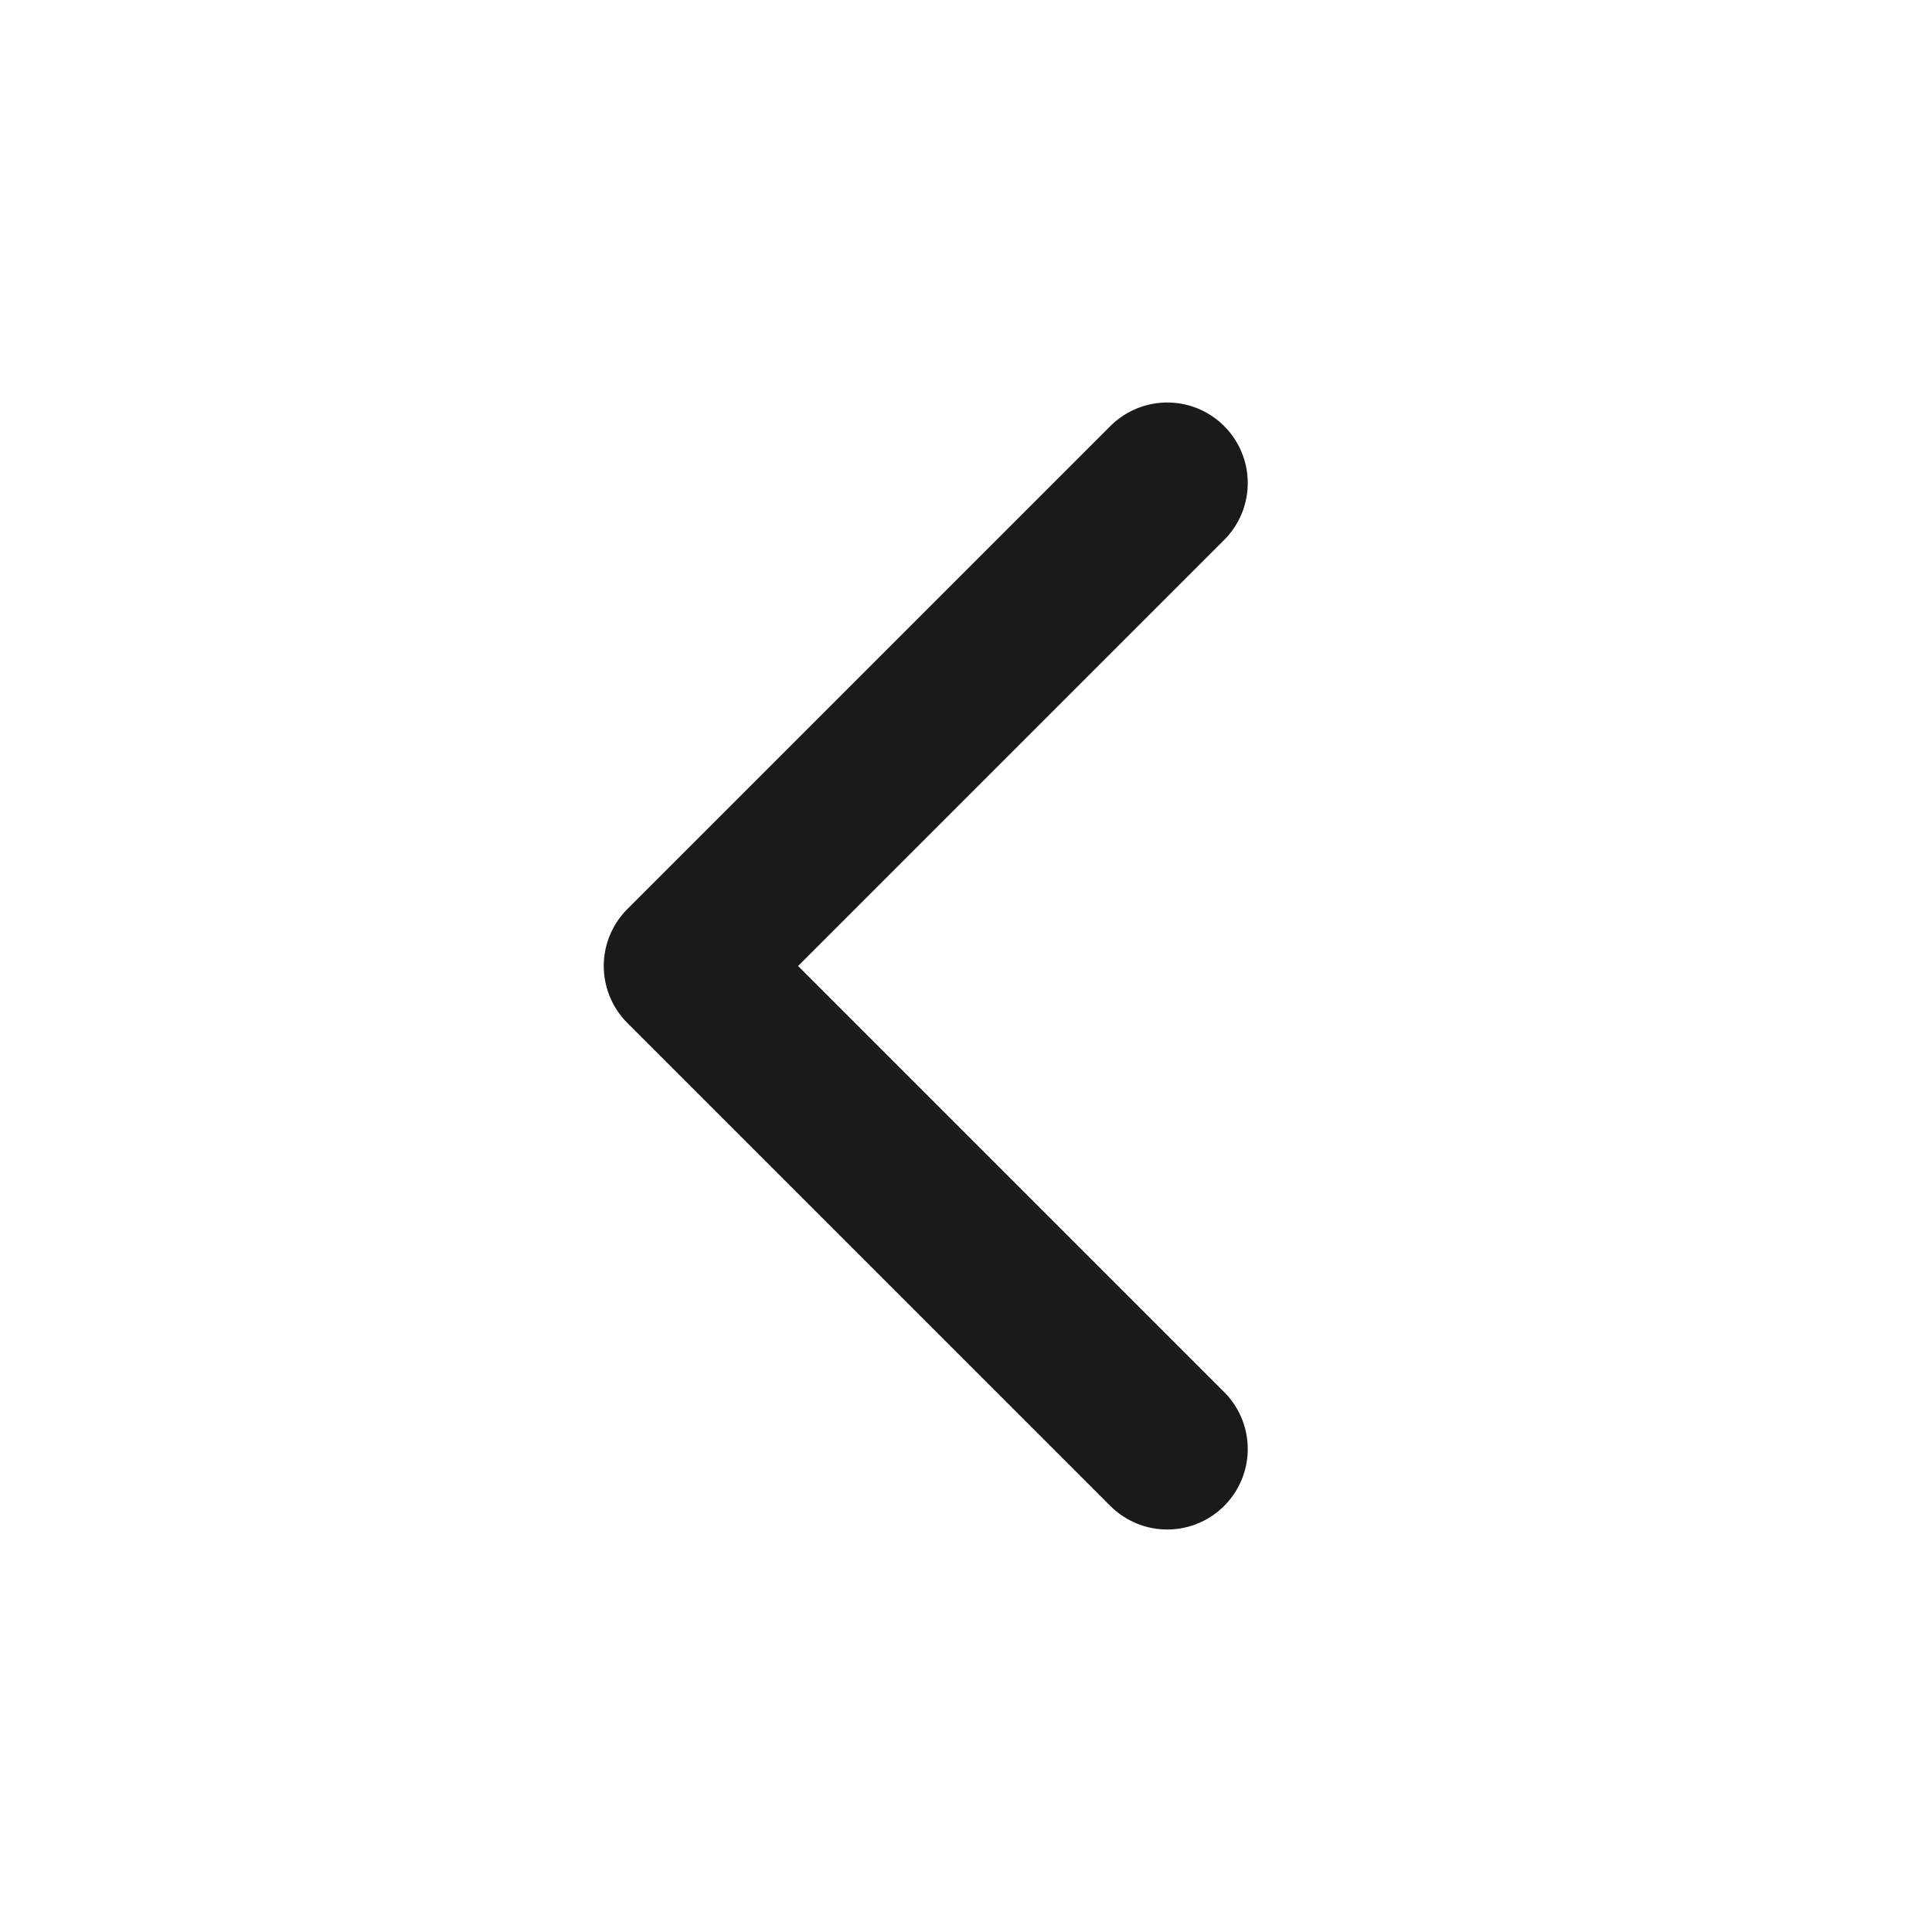
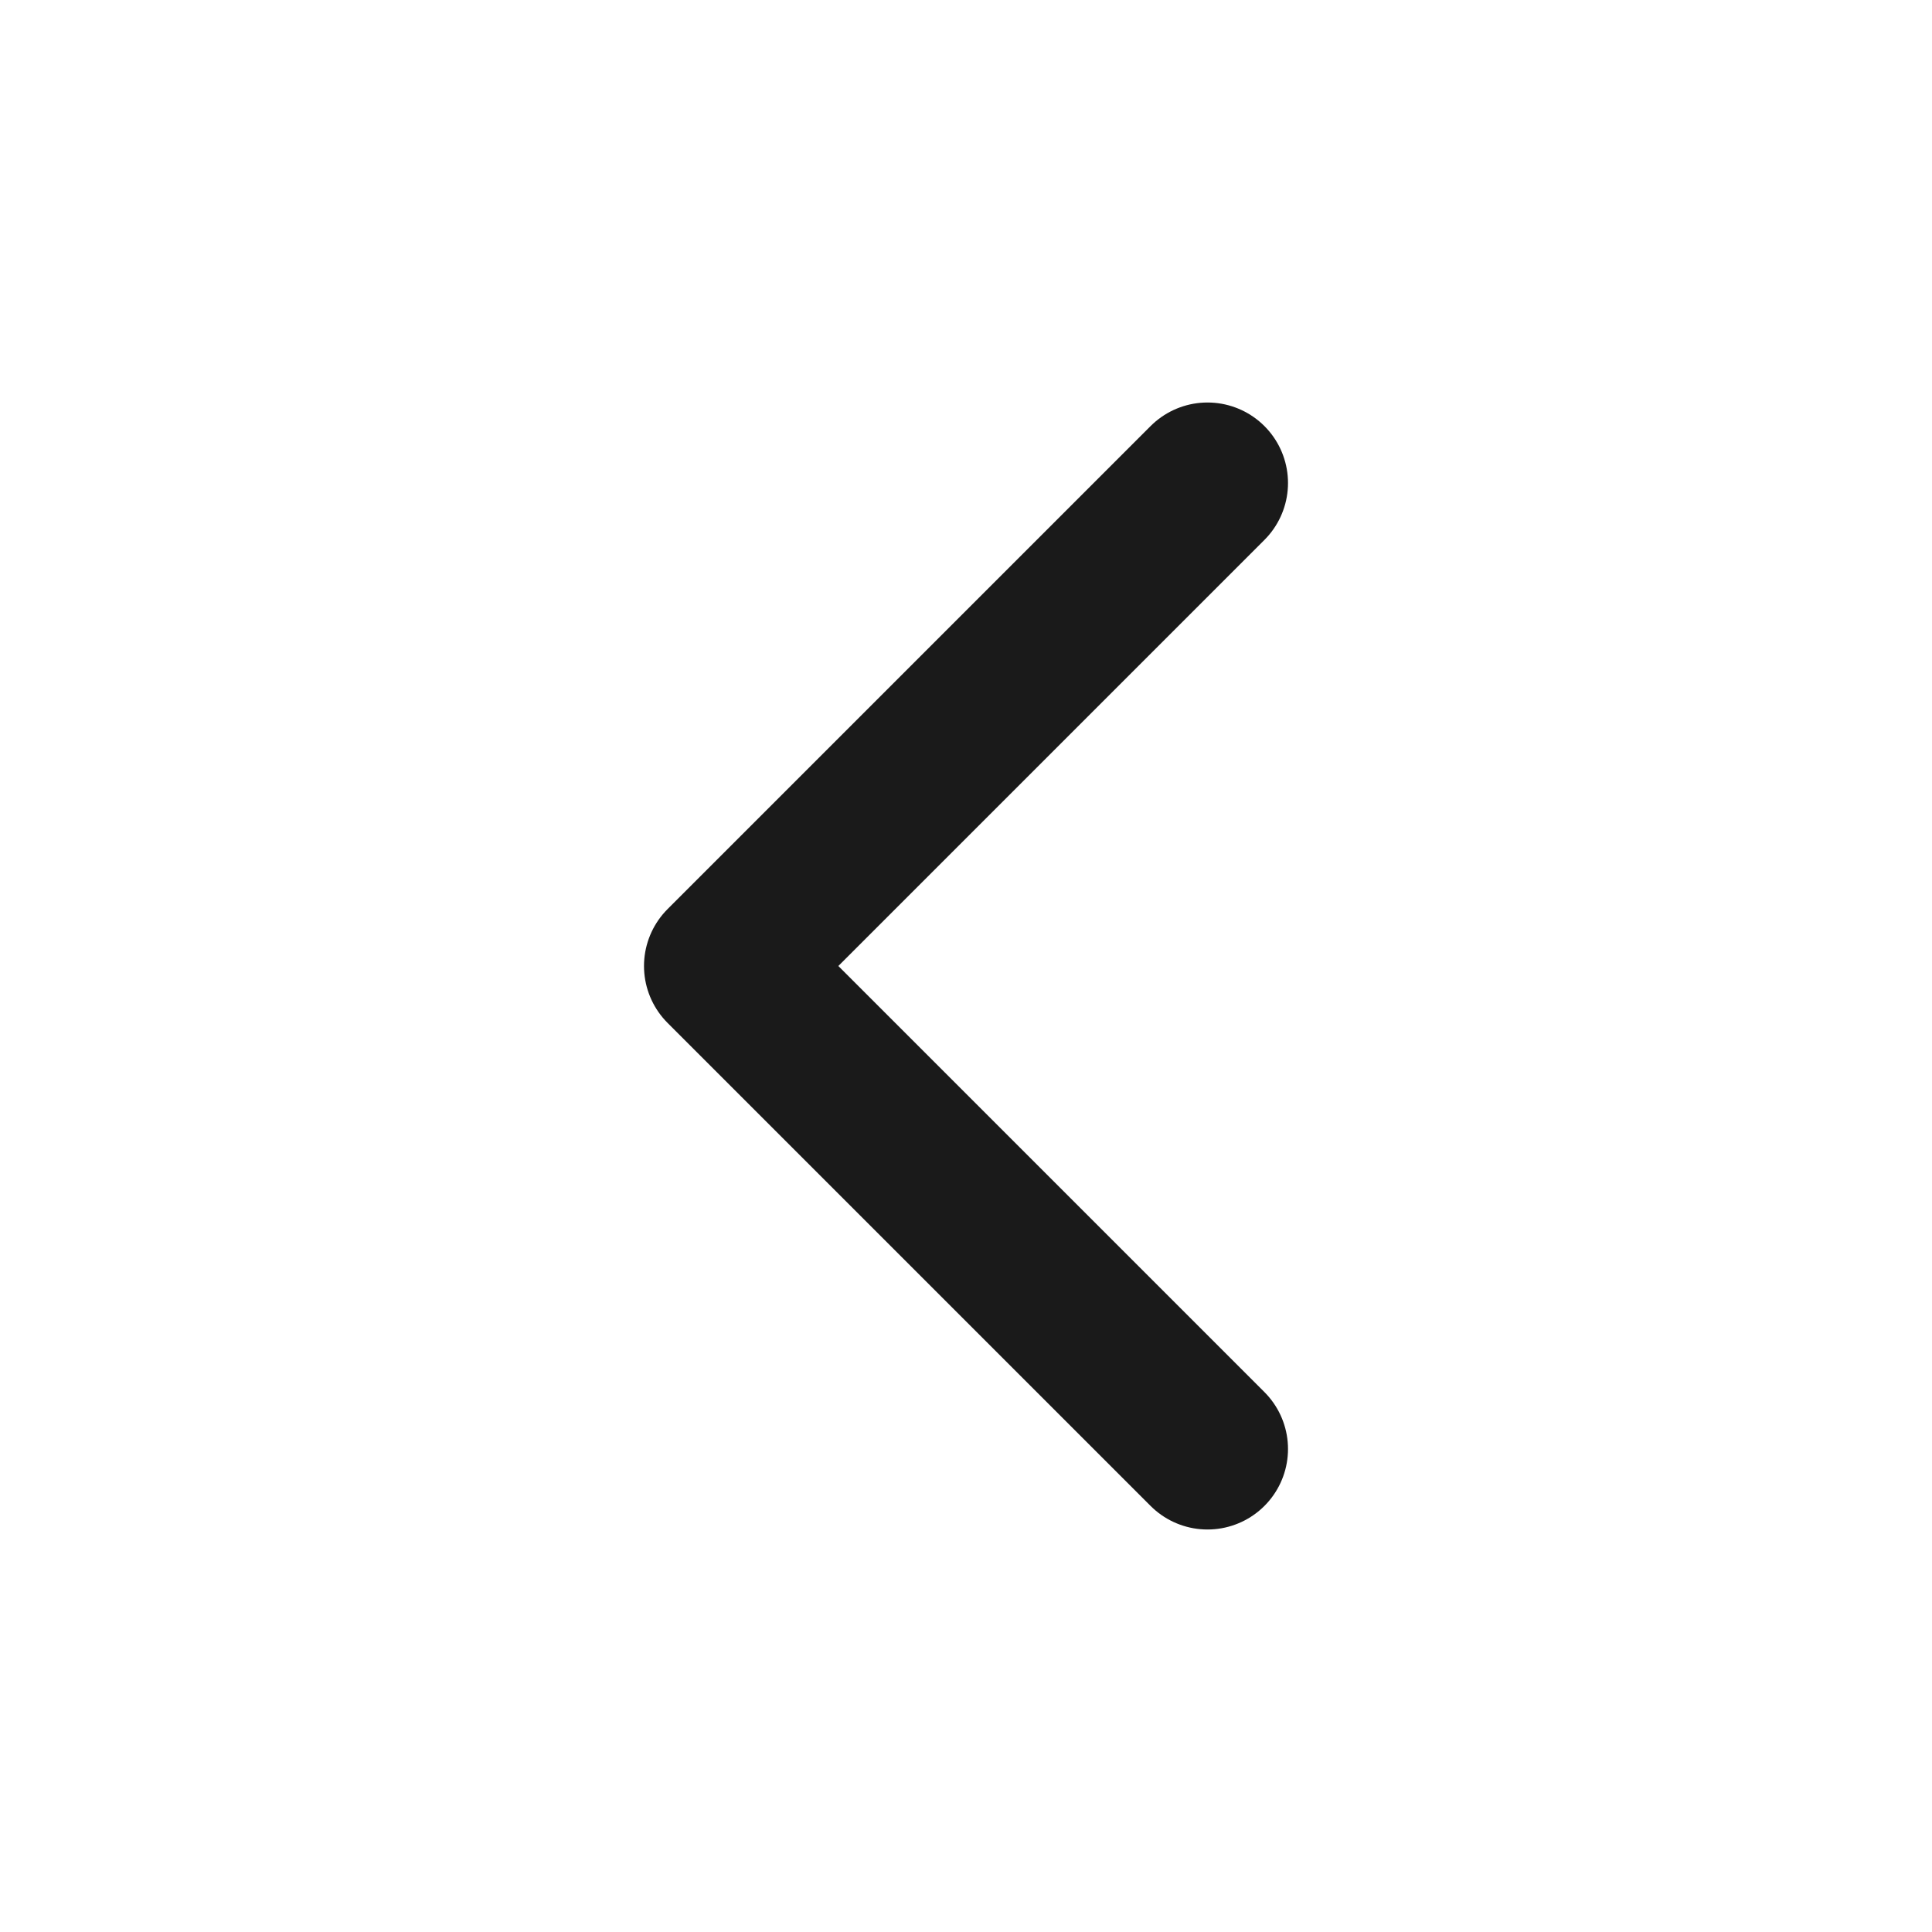
- <svg xmlns="http://www.w3.org/2000/svg" width="24" height="24" viewBox="0 0 24 24" fill="none">
-   <path d="M14.5 6L8.5 12L14.5 18" stroke="#1A1A1A" stroke-width="2" stroke-linecap="round" stroke-linejoin="round" />
+ <svg xmlns="http://www.w3.org/2000/svg" preserveAspectRatio="none" overflow="visible" style="display: block;" width="24" height="24" viewBox="0 0 24 24" fill="none">
+   <g id="icon/chevron-left">
+     <path id="Vector" d="M15 18L9 12L15 6" stroke-width="2" stroke-linecap="round" stroke-linejoin="round" stroke="#1A1A1A" />
+   </g>
</svg>
